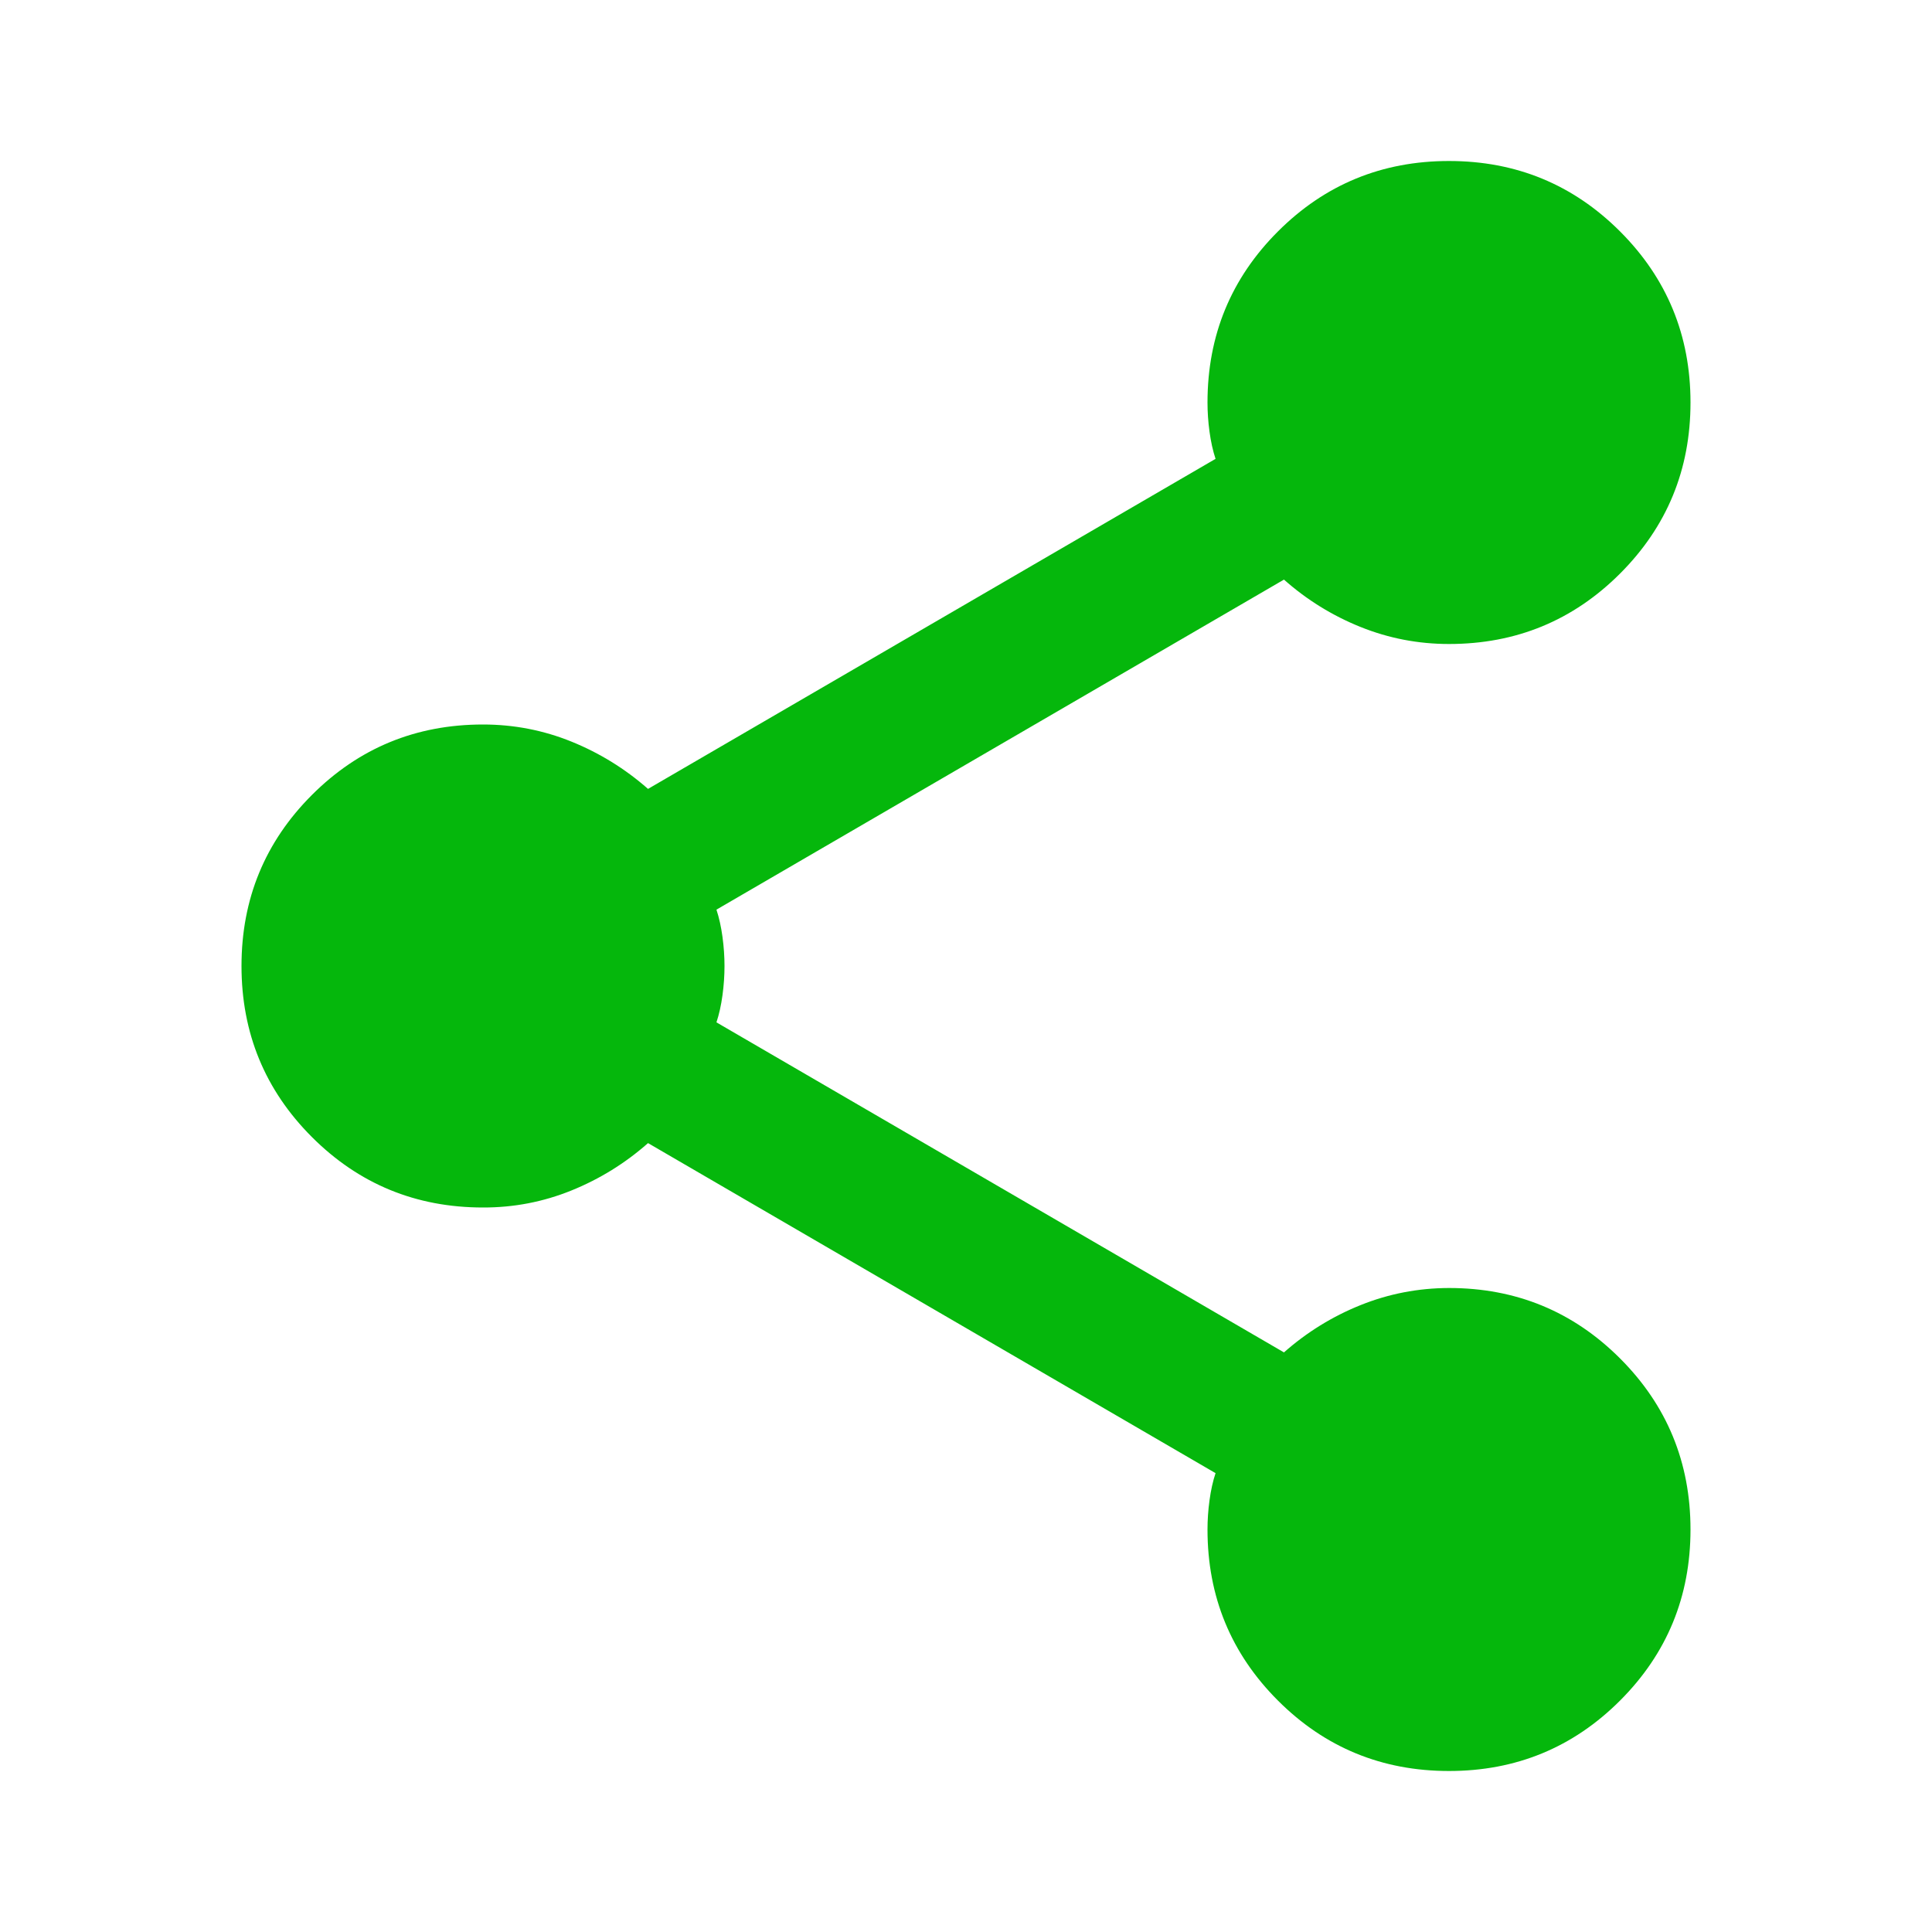
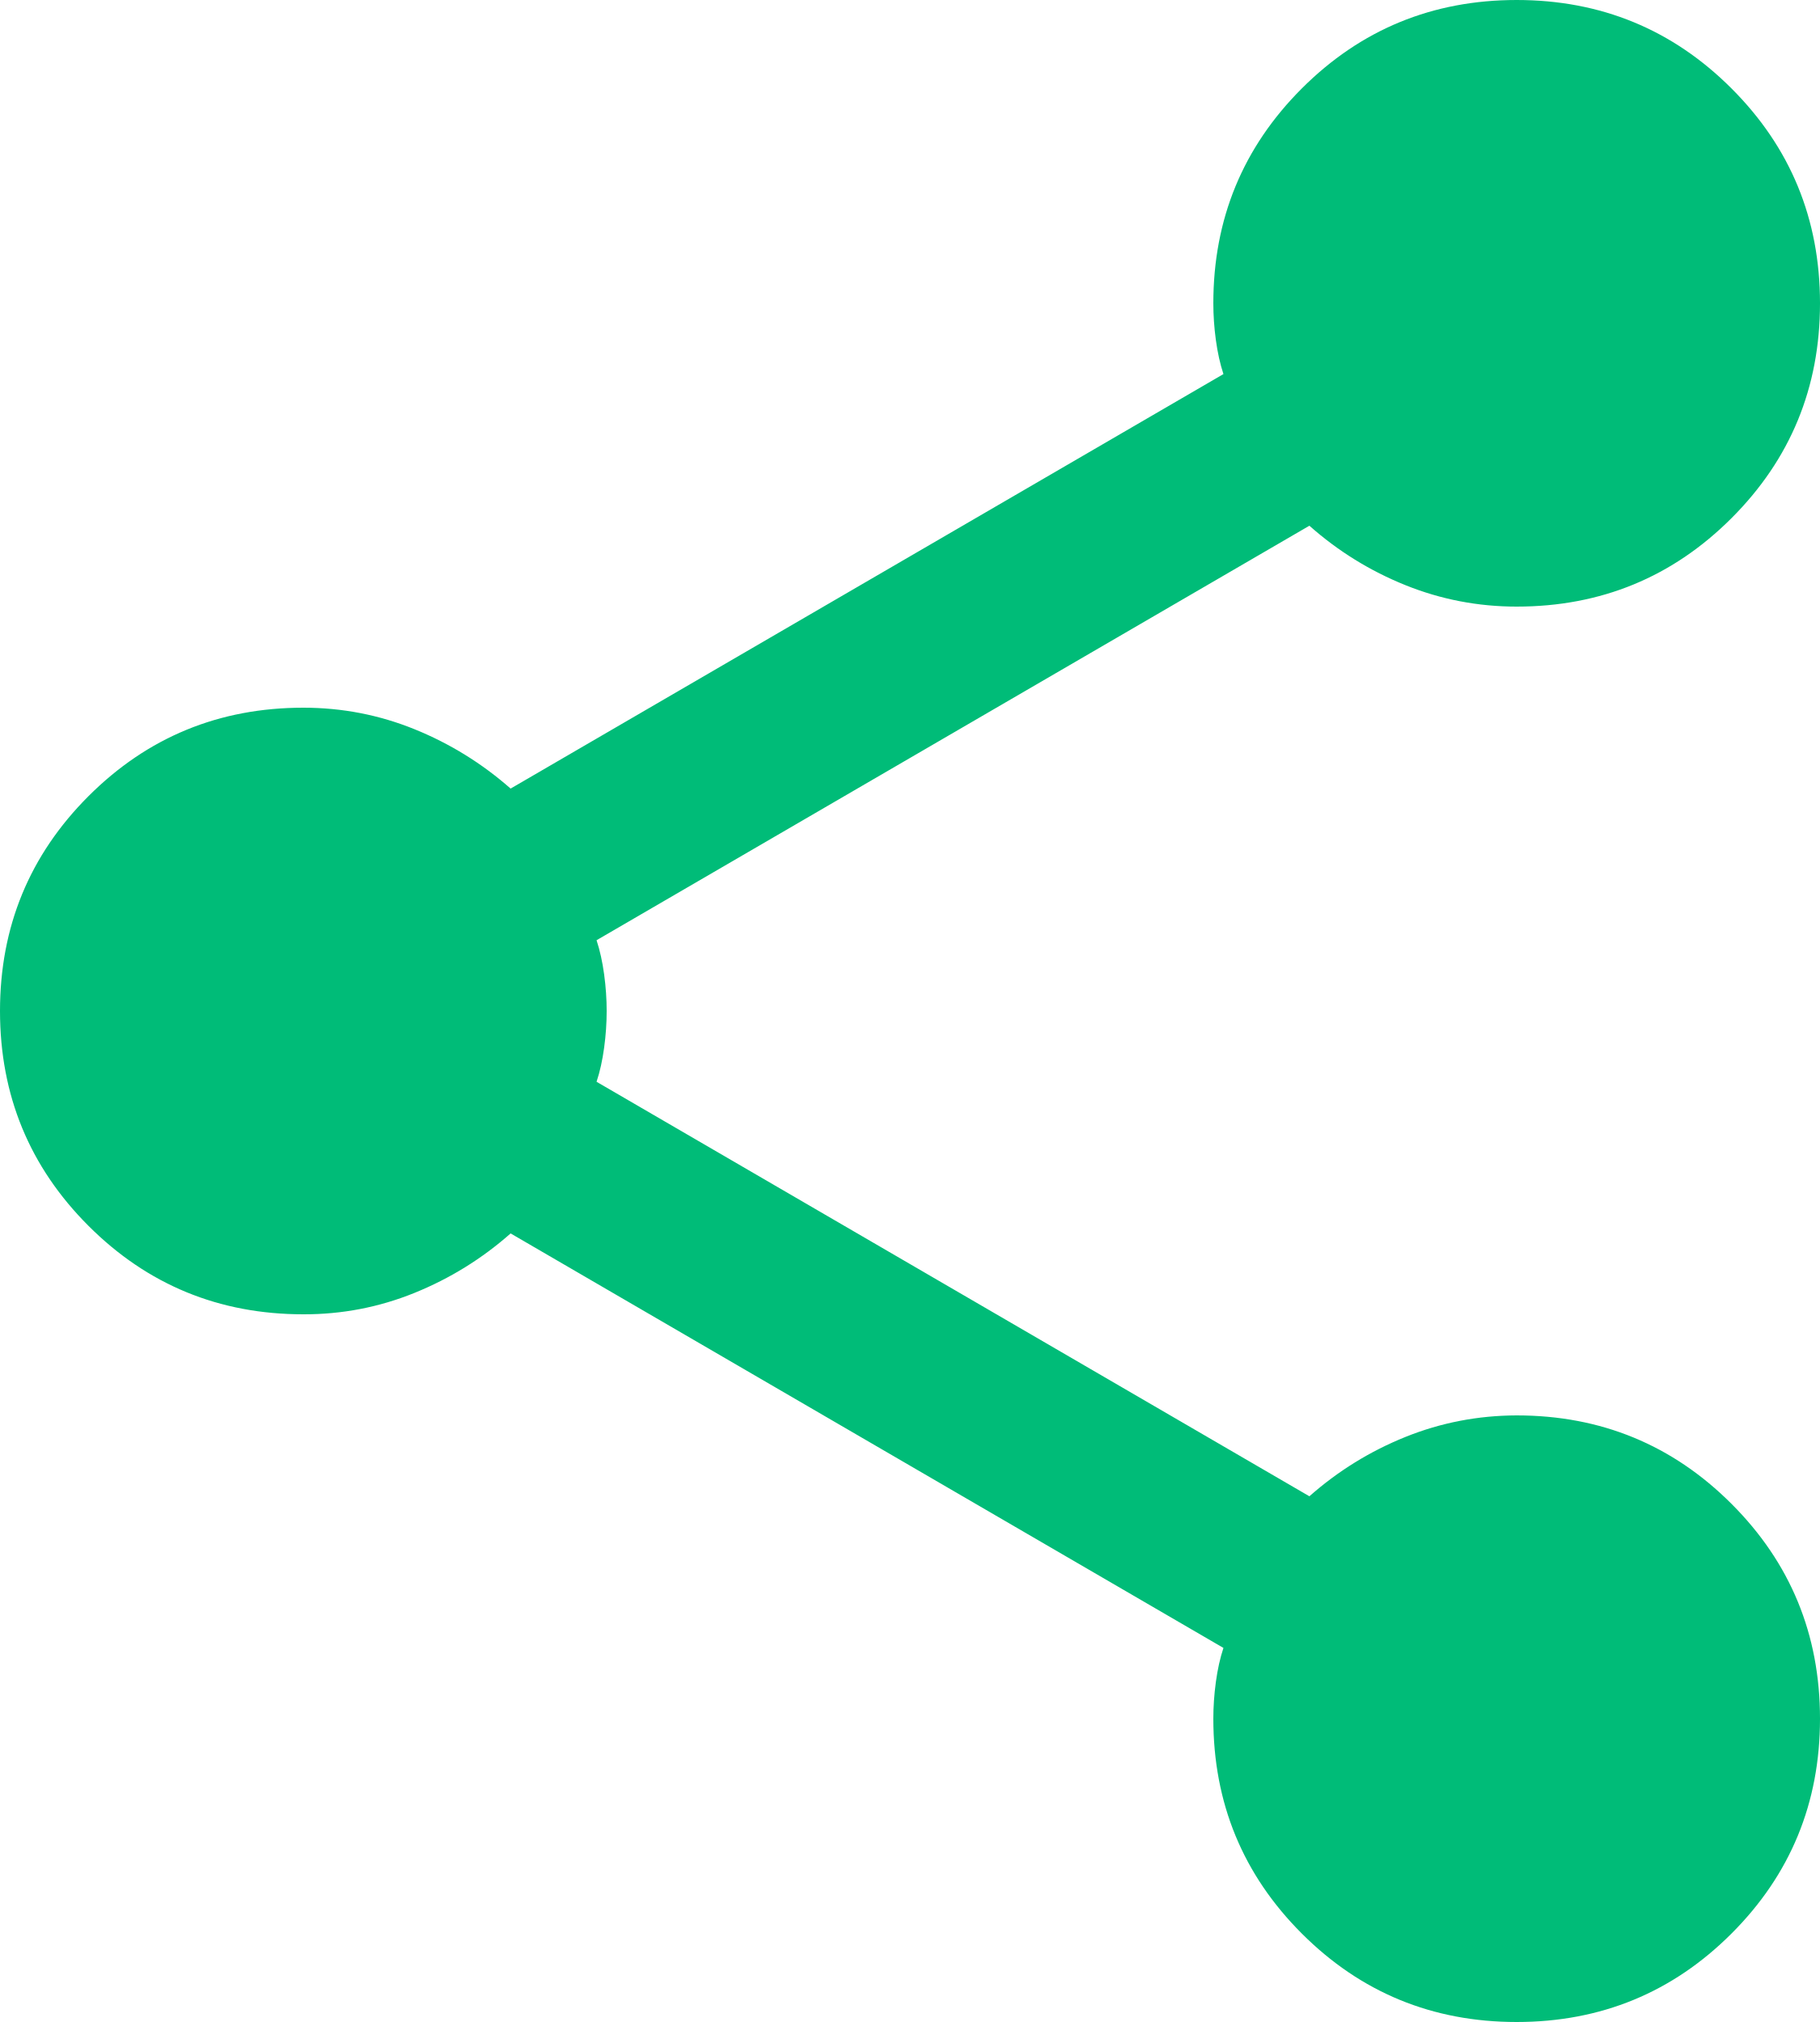
- <svg xmlns="http://www.w3.org/2000/svg" width="24" height="24" viewBox="0 0 24 24" fill="none">
-   <path d="M18 22C17.167 22 16.458 21.708 15.875 21.125C15.292 20.542 15 19.833 15 19C15 18.883 15.008 18.762 15.025 18.637C15.042 18.512 15.067 18.399 15.1 18.3L8.05 14.2C7.767 14.45 7.45 14.646 7.1 14.788C6.75 14.93 6.383 15.001 6 15C5.167 15 4.458 14.708 3.875 14.125C3.292 13.542 3 12.833 3 12C3 11.167 3.292 10.458 3.875 9.875C4.458 9.292 5.167 9 6 9C6.383 9 6.75 9.071 7.1 9.213C7.45 9.355 7.767 9.551 8.05 9.8L15.1 5.7C15.067 5.6 15.042 5.488 15.025 5.363C15.008 5.238 15 5.117 15 5C15 4.167 15.292 3.458 15.875 2.875C16.458 2.292 17.167 2 18 2C18.833 2 19.542 2.292 20.125 2.875C20.708 3.458 21 4.167 21 5C21 5.833 20.708 6.542 20.125 7.125C19.542 7.708 18.833 8 18 8C17.617 8 17.25 7.929 16.9 7.788C16.55 7.647 16.233 7.451 15.95 7.2L8.9 11.3C8.933 11.4 8.958 11.513 8.975 11.638C8.992 11.763 9 11.884 9 12C9 12.117 8.992 12.238 8.975 12.363C8.958 12.488 8.933 12.601 8.9 12.7L15.95 16.8C16.233 16.55 16.55 16.354 16.9 16.213C17.25 16.072 17.617 16.001 18 16C18.833 16 19.542 16.292 20.125 16.875C20.708 17.458 21 18.167 21 19C21 19.833 20.708 20.542 20.125 21.125C19.542 21.708 18.833 22 18 22Z" fill="#05B70C" />
+ <svg xmlns="http://www.w3.org/2000/svg" width="18" height="20" viewBox="0 0 18 20" fill="none">
+   <path d="M15 20C14.167 20 13.458 19.708 12.875 19.125C12.292 18.542 12 17.833 12 17C12 16.883 12.008 16.762 12.025 16.637C12.042 16.512 12.067 16.399 12.1 16.3L5.05 12.2C4.767 12.45 4.45 12.646 4.1 12.788C3.75 12.93 3.383 13.001 3 13C2.167 13 1.458 12.708 0.875 12.125C0.292 11.542 0 10.833 0 10C0 9.167 0.292 8.458 0.875 7.875C1.458 7.292 2.167 7 3 7C3.383 7 3.75 7.071 4.1 7.213C4.45 7.355 4.767 7.551 5.05 7.8L12.1 3.7C12.067 3.6 12.042 3.488 12.025 3.363C12.008 3.238 12 3.117 12 3C12 2.167 12.292 1.458 12.875 0.875C13.458 0.292 14.167 0 15 0C15.833 0 16.542 0.292 17.125 0.875C17.708 1.458 18 2.167 18 3C18 3.833 17.708 4.542 17.125 5.125C16.542 5.708 15.833 6 15 6C14.617 6 14.25 5.929 13.9 5.788C13.55 5.647 13.233 5.451 12.95 5.2L5.9 9.3C5.933 9.4 5.958 9.513 5.975 9.638C5.992 9.763 6 9.884 6 10C6 10.117 5.992 10.238 5.975 10.363C5.958 10.488 5.933 10.601 5.9 10.7L12.95 14.8C13.233 14.55 13.55 14.354 13.9 14.213C14.25 14.072 14.617 14.001 15 14C15.833 14 16.542 14.292 17.125 14.875C17.708 15.458 18 16.167 18 17C18 17.833 17.708 18.542 17.125 19.125C16.542 19.708 15.833 20 15 20Z" fill="#00BC78" />
</svg>
